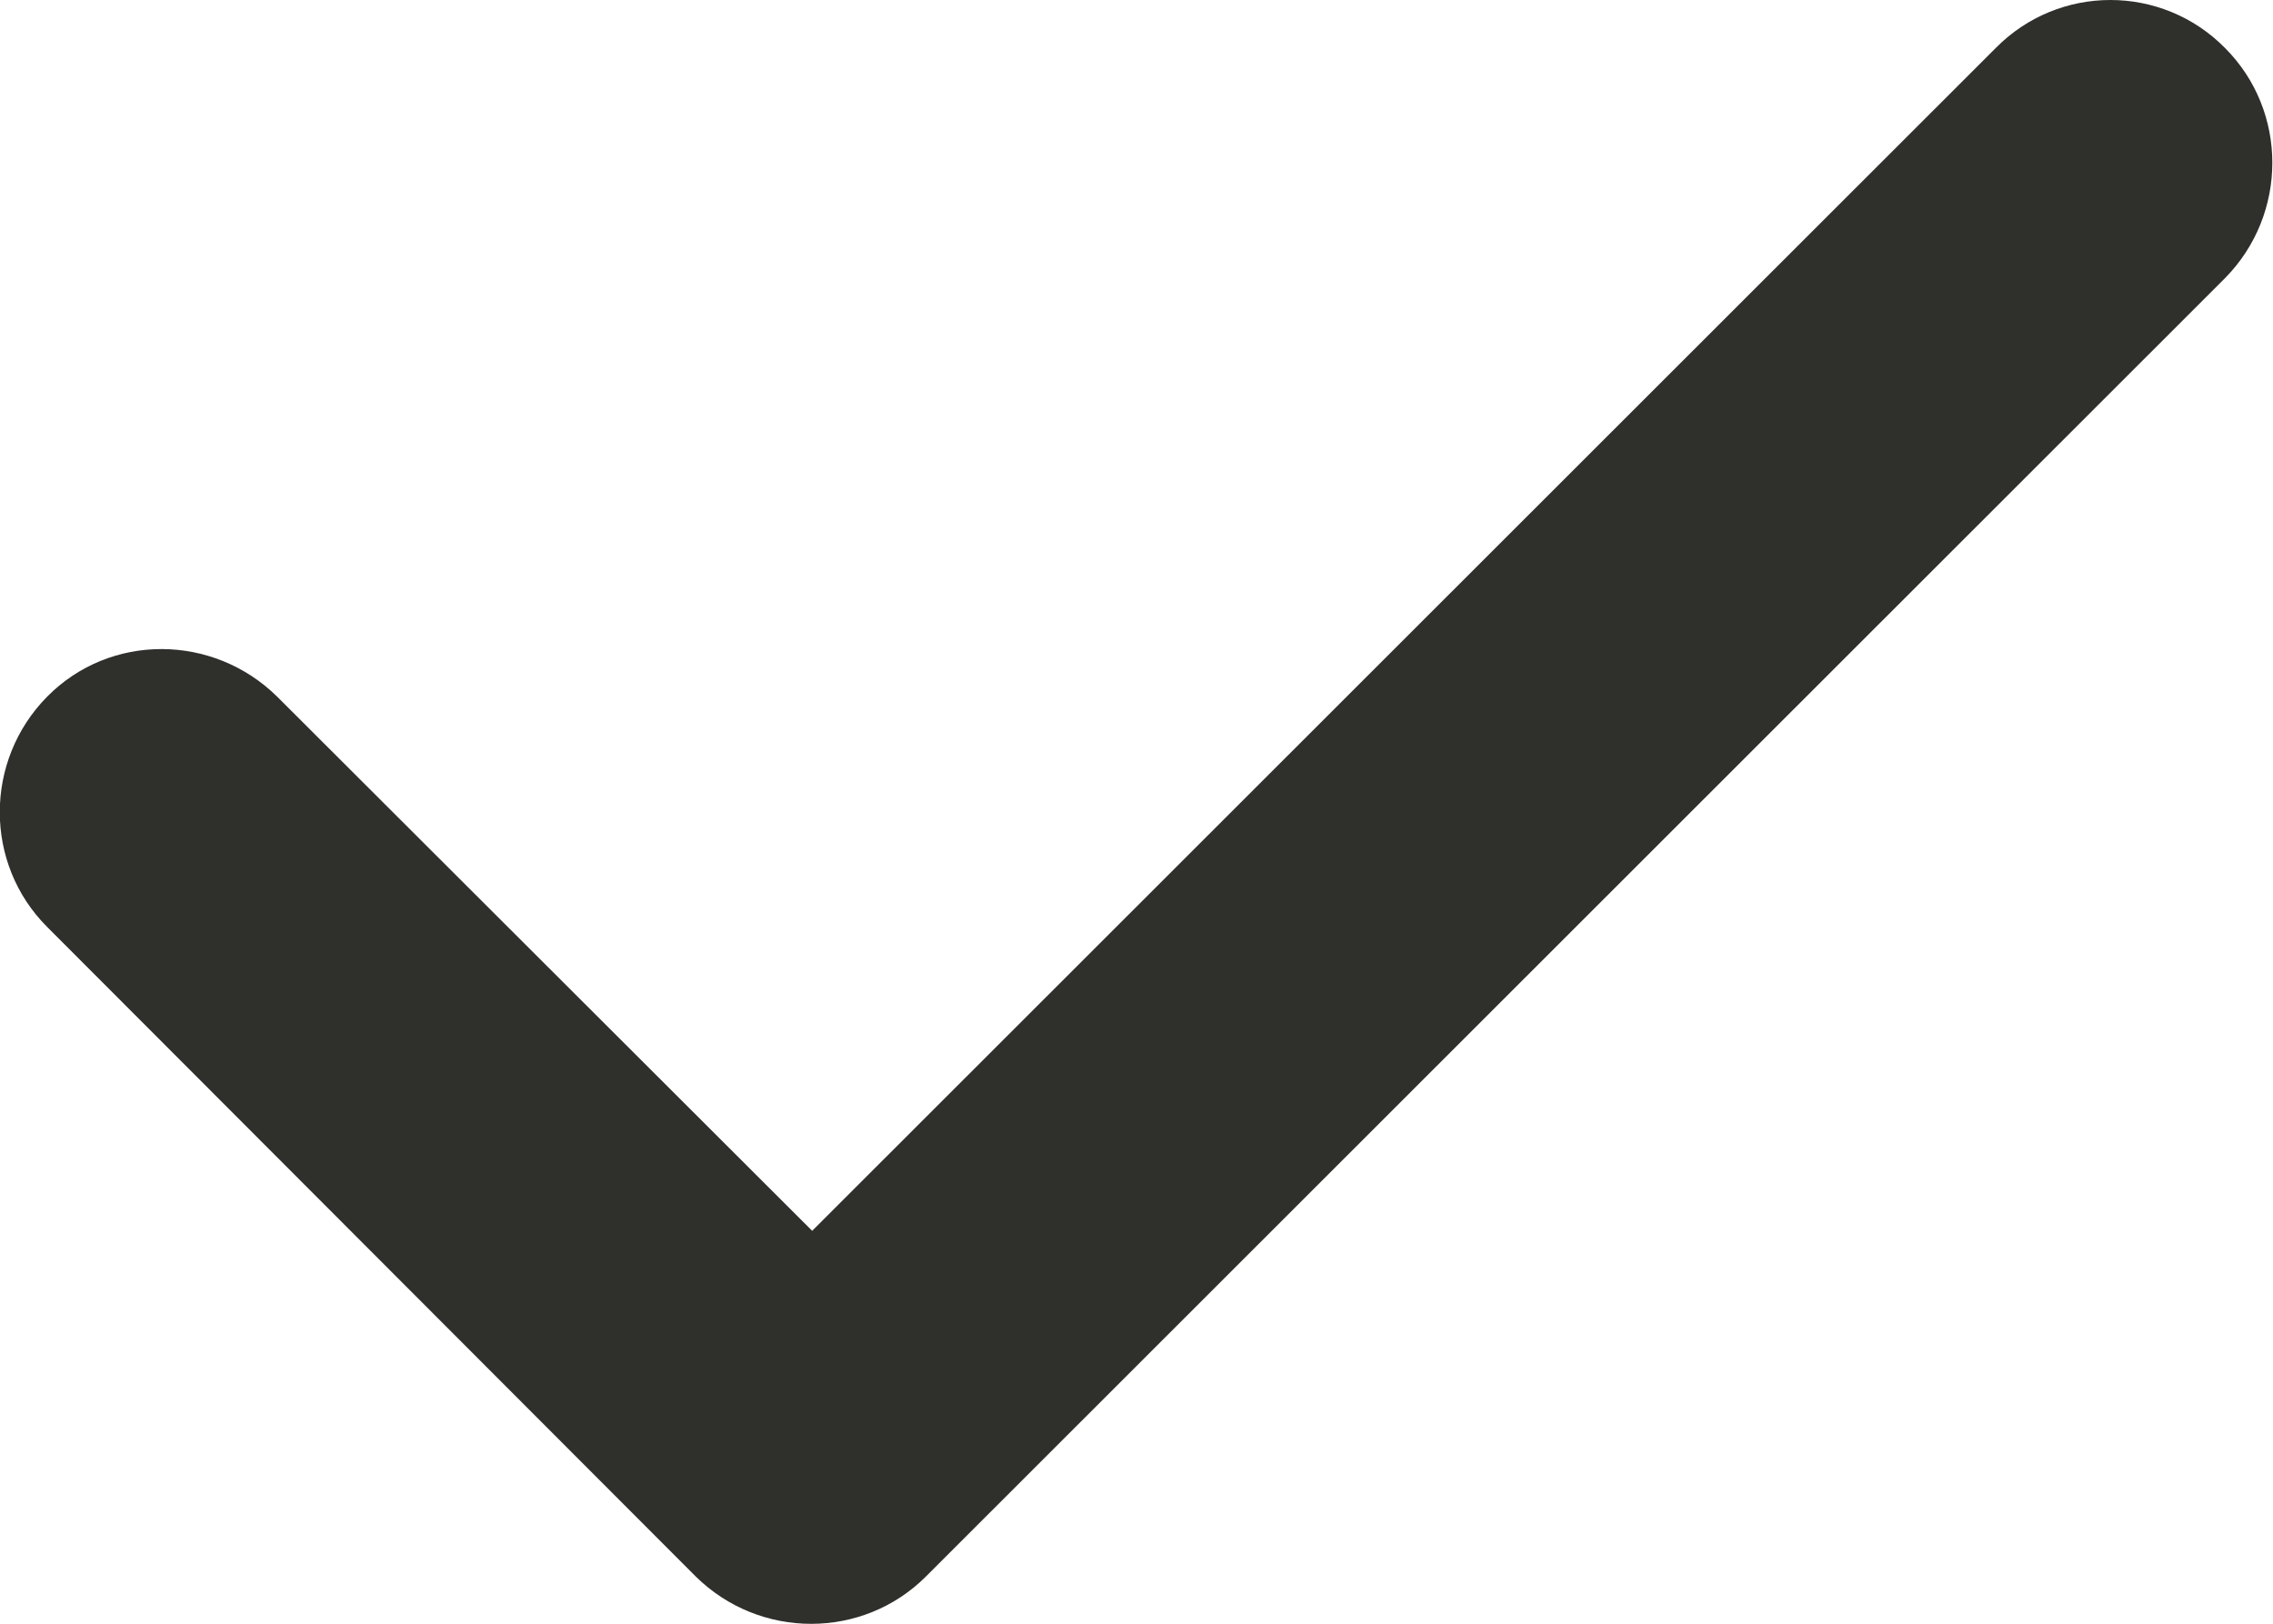
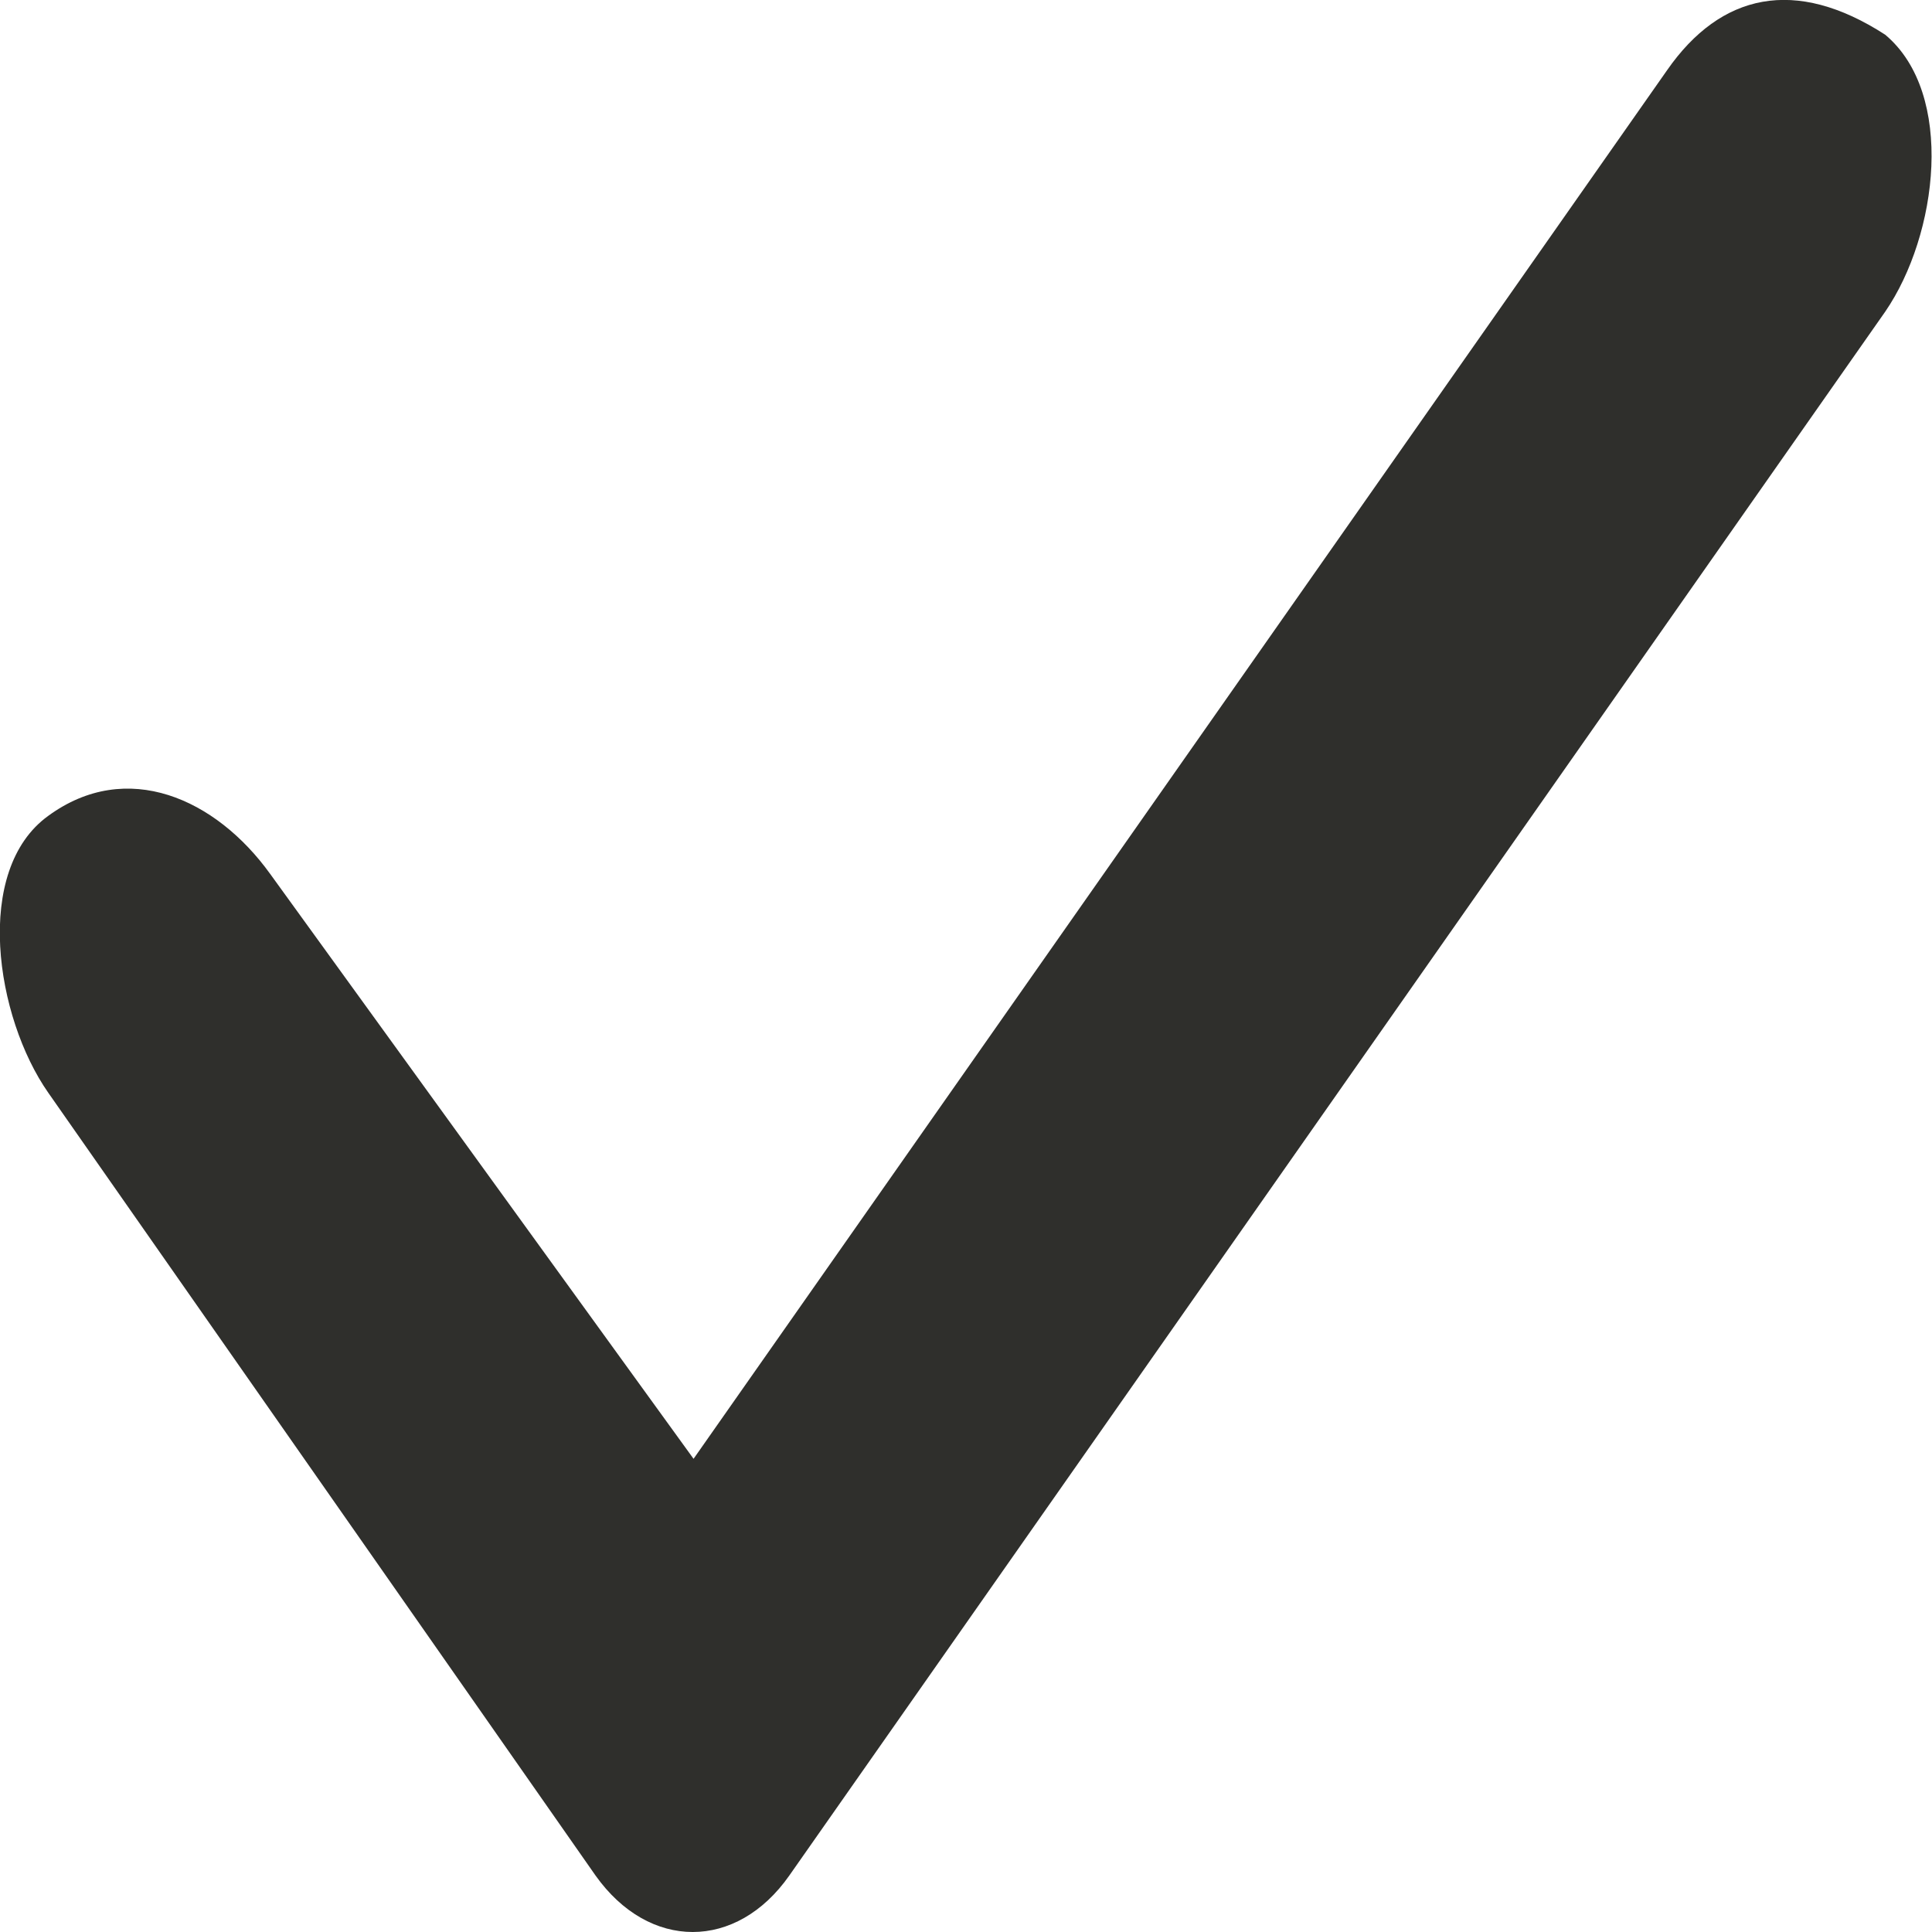
- <svg xmlns="http://www.w3.org/2000/svg" version="1.1" id="Слой_1" x="0px" y="0px" viewBox="0 0 255.8 182.7" style="enable-background:new 0 0 255.8 182.7;" xml:space="preserve">
+ <svg xmlns="http://www.w3.org/2000/svg" version="1.1" id="Слой_1" x="0px" y="0px" viewBox="0 0 256 256" style="enable-background:new 0 0 256 256;" xml:space="preserve">
  <style type="text/css">
	.st0{fill:#2F2F2C;}
</style>
-   <path class="st0" d="M250.4,5.4c7.1,7.1,7.1,18.7,0,25.9L104.2,177.4c-7.1,7.1-18.7,7.1-25.9,0l-73-73.1c-7.1-7.1-7.1-18.7,0-25.9  s18.7-7.1,25.9,0l60.2,60.1L224.6,5.4C231.7-1.8,243.3-1.8,250.4,5.4L250.4,5.4z" />
+   <path class="st0" d="M249.8,4.6c9.3,7.8,7,26.5,0,36.7L104.6,248.5c-7,10-18.6,10-25.7,0L6.4,144.8c-7-10-10-29.5,0-36.7  c10.4-7.6,22.2-2.3,29.4,7.7l56.1,77.5l129-184C228-0.9,237.9-3.1,249.8,4.6L249.8,4.6z" />
</svg>
